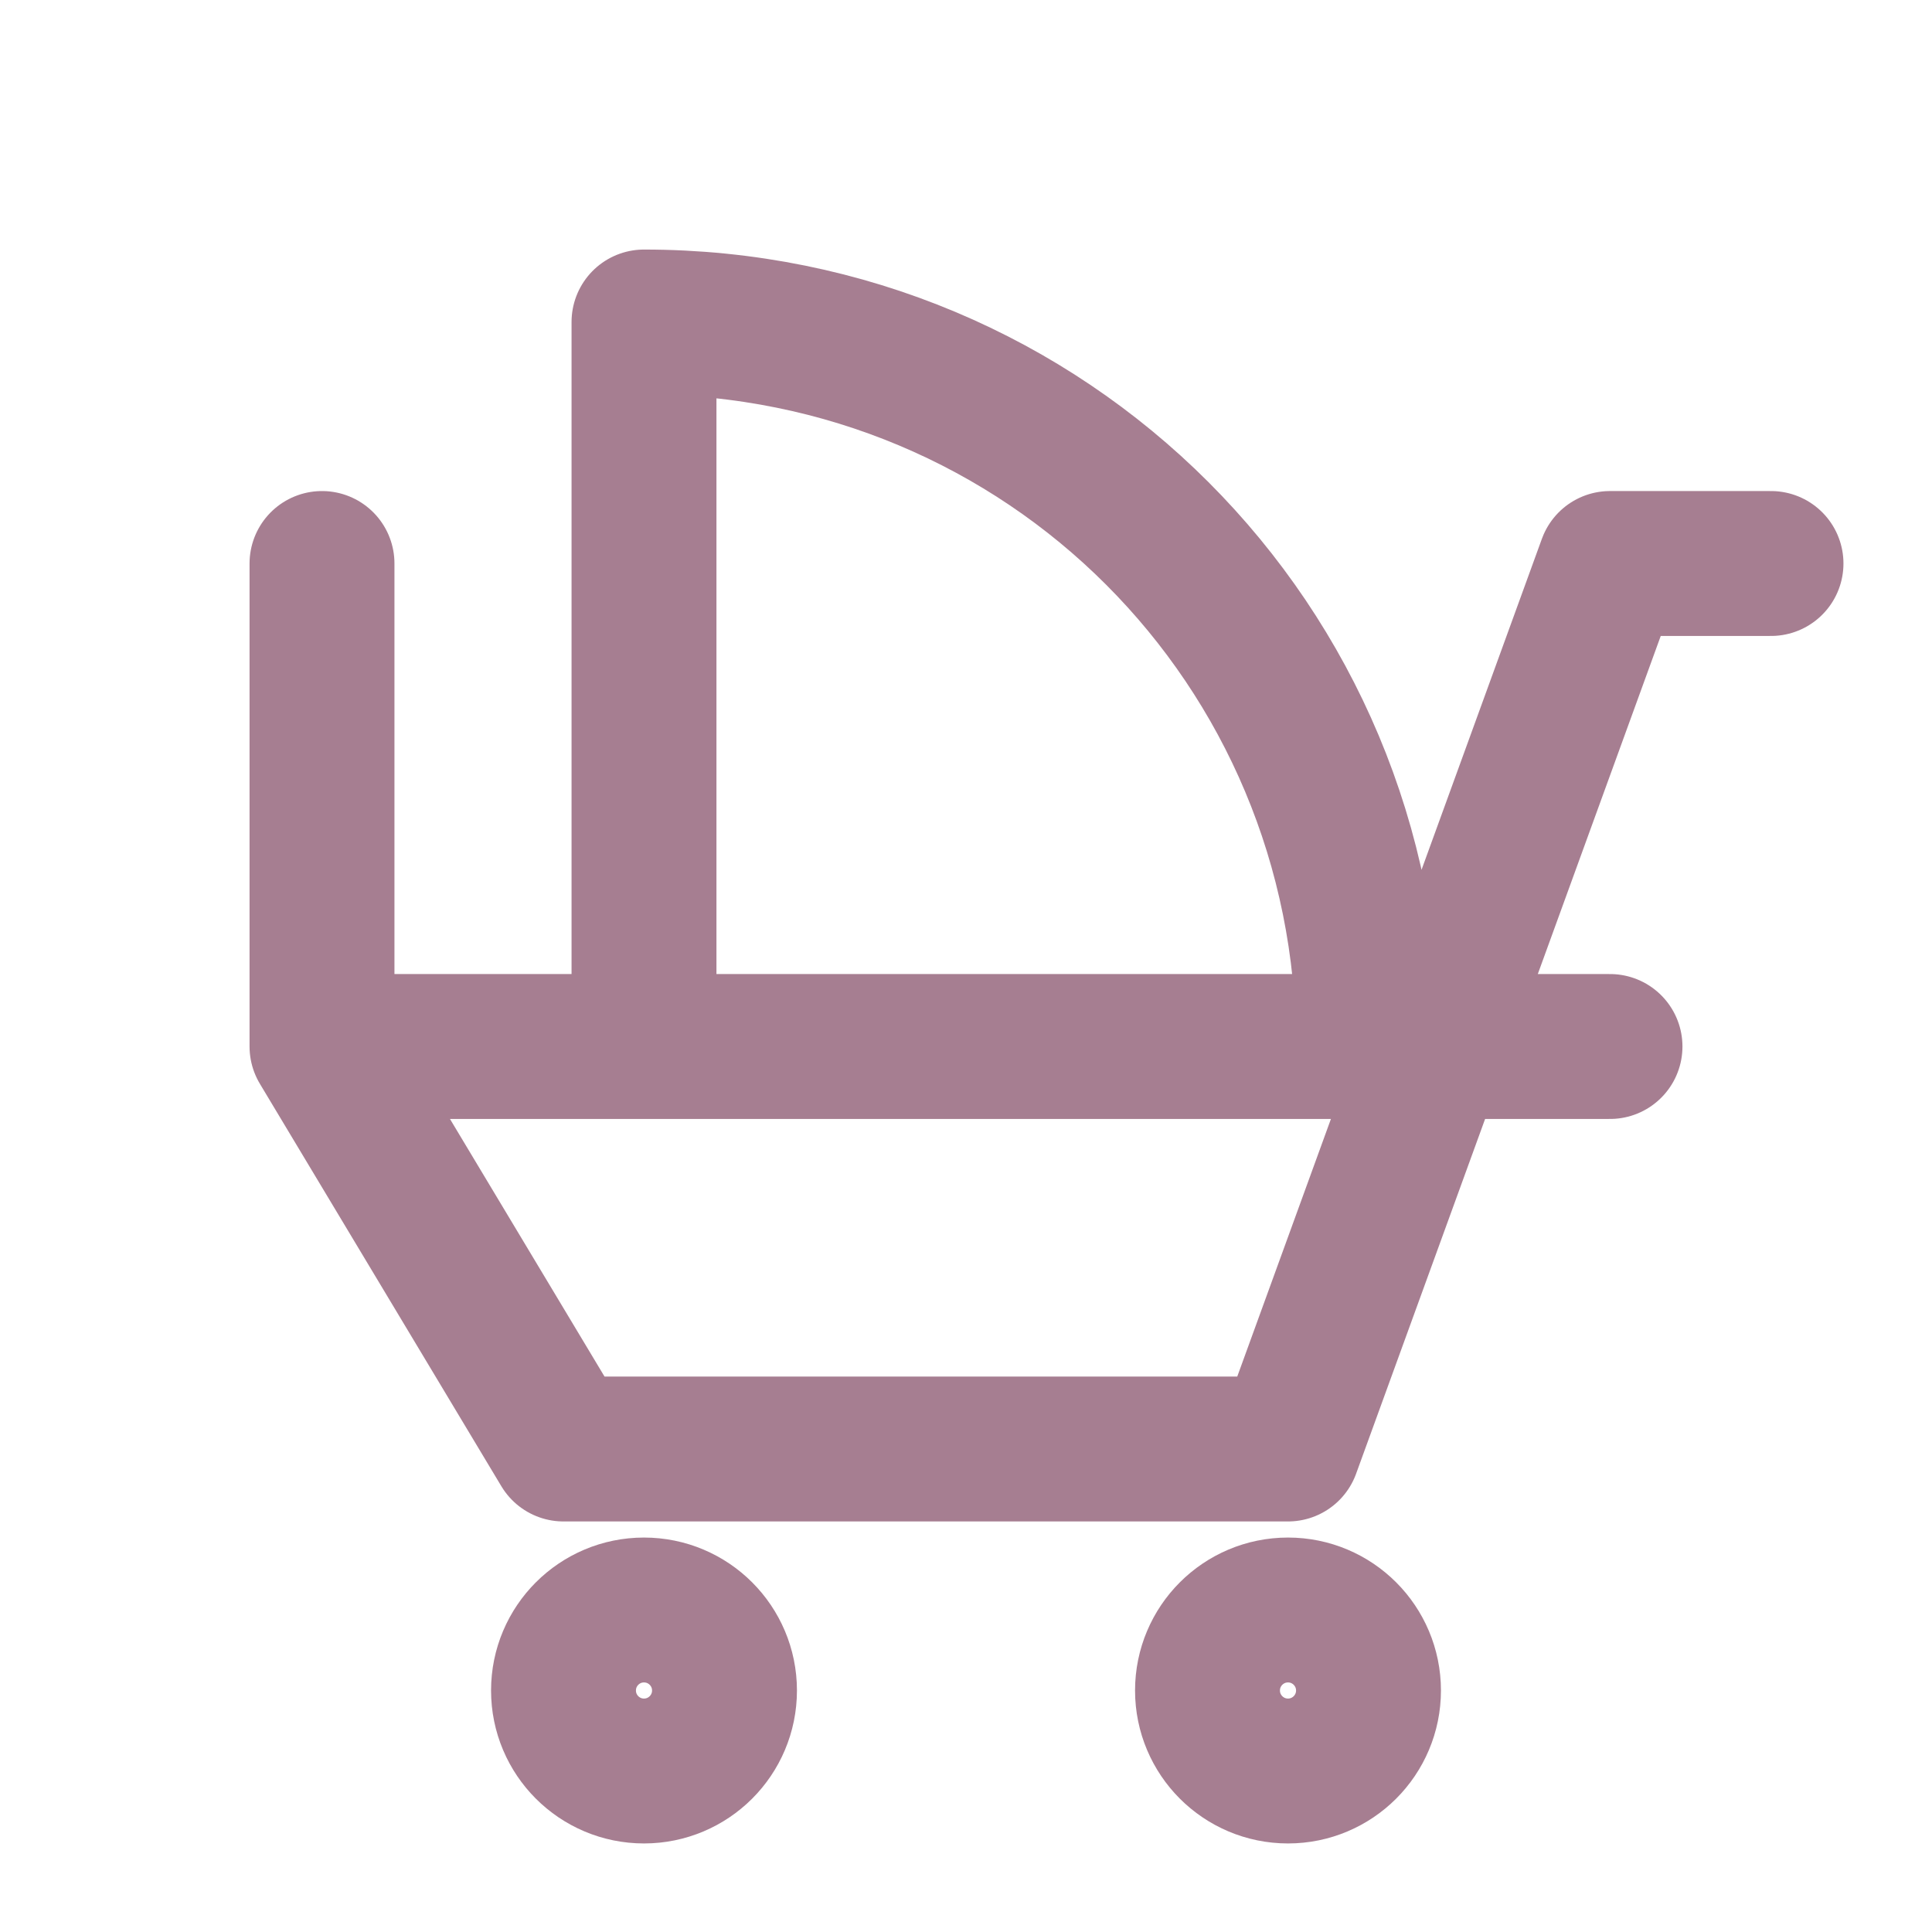
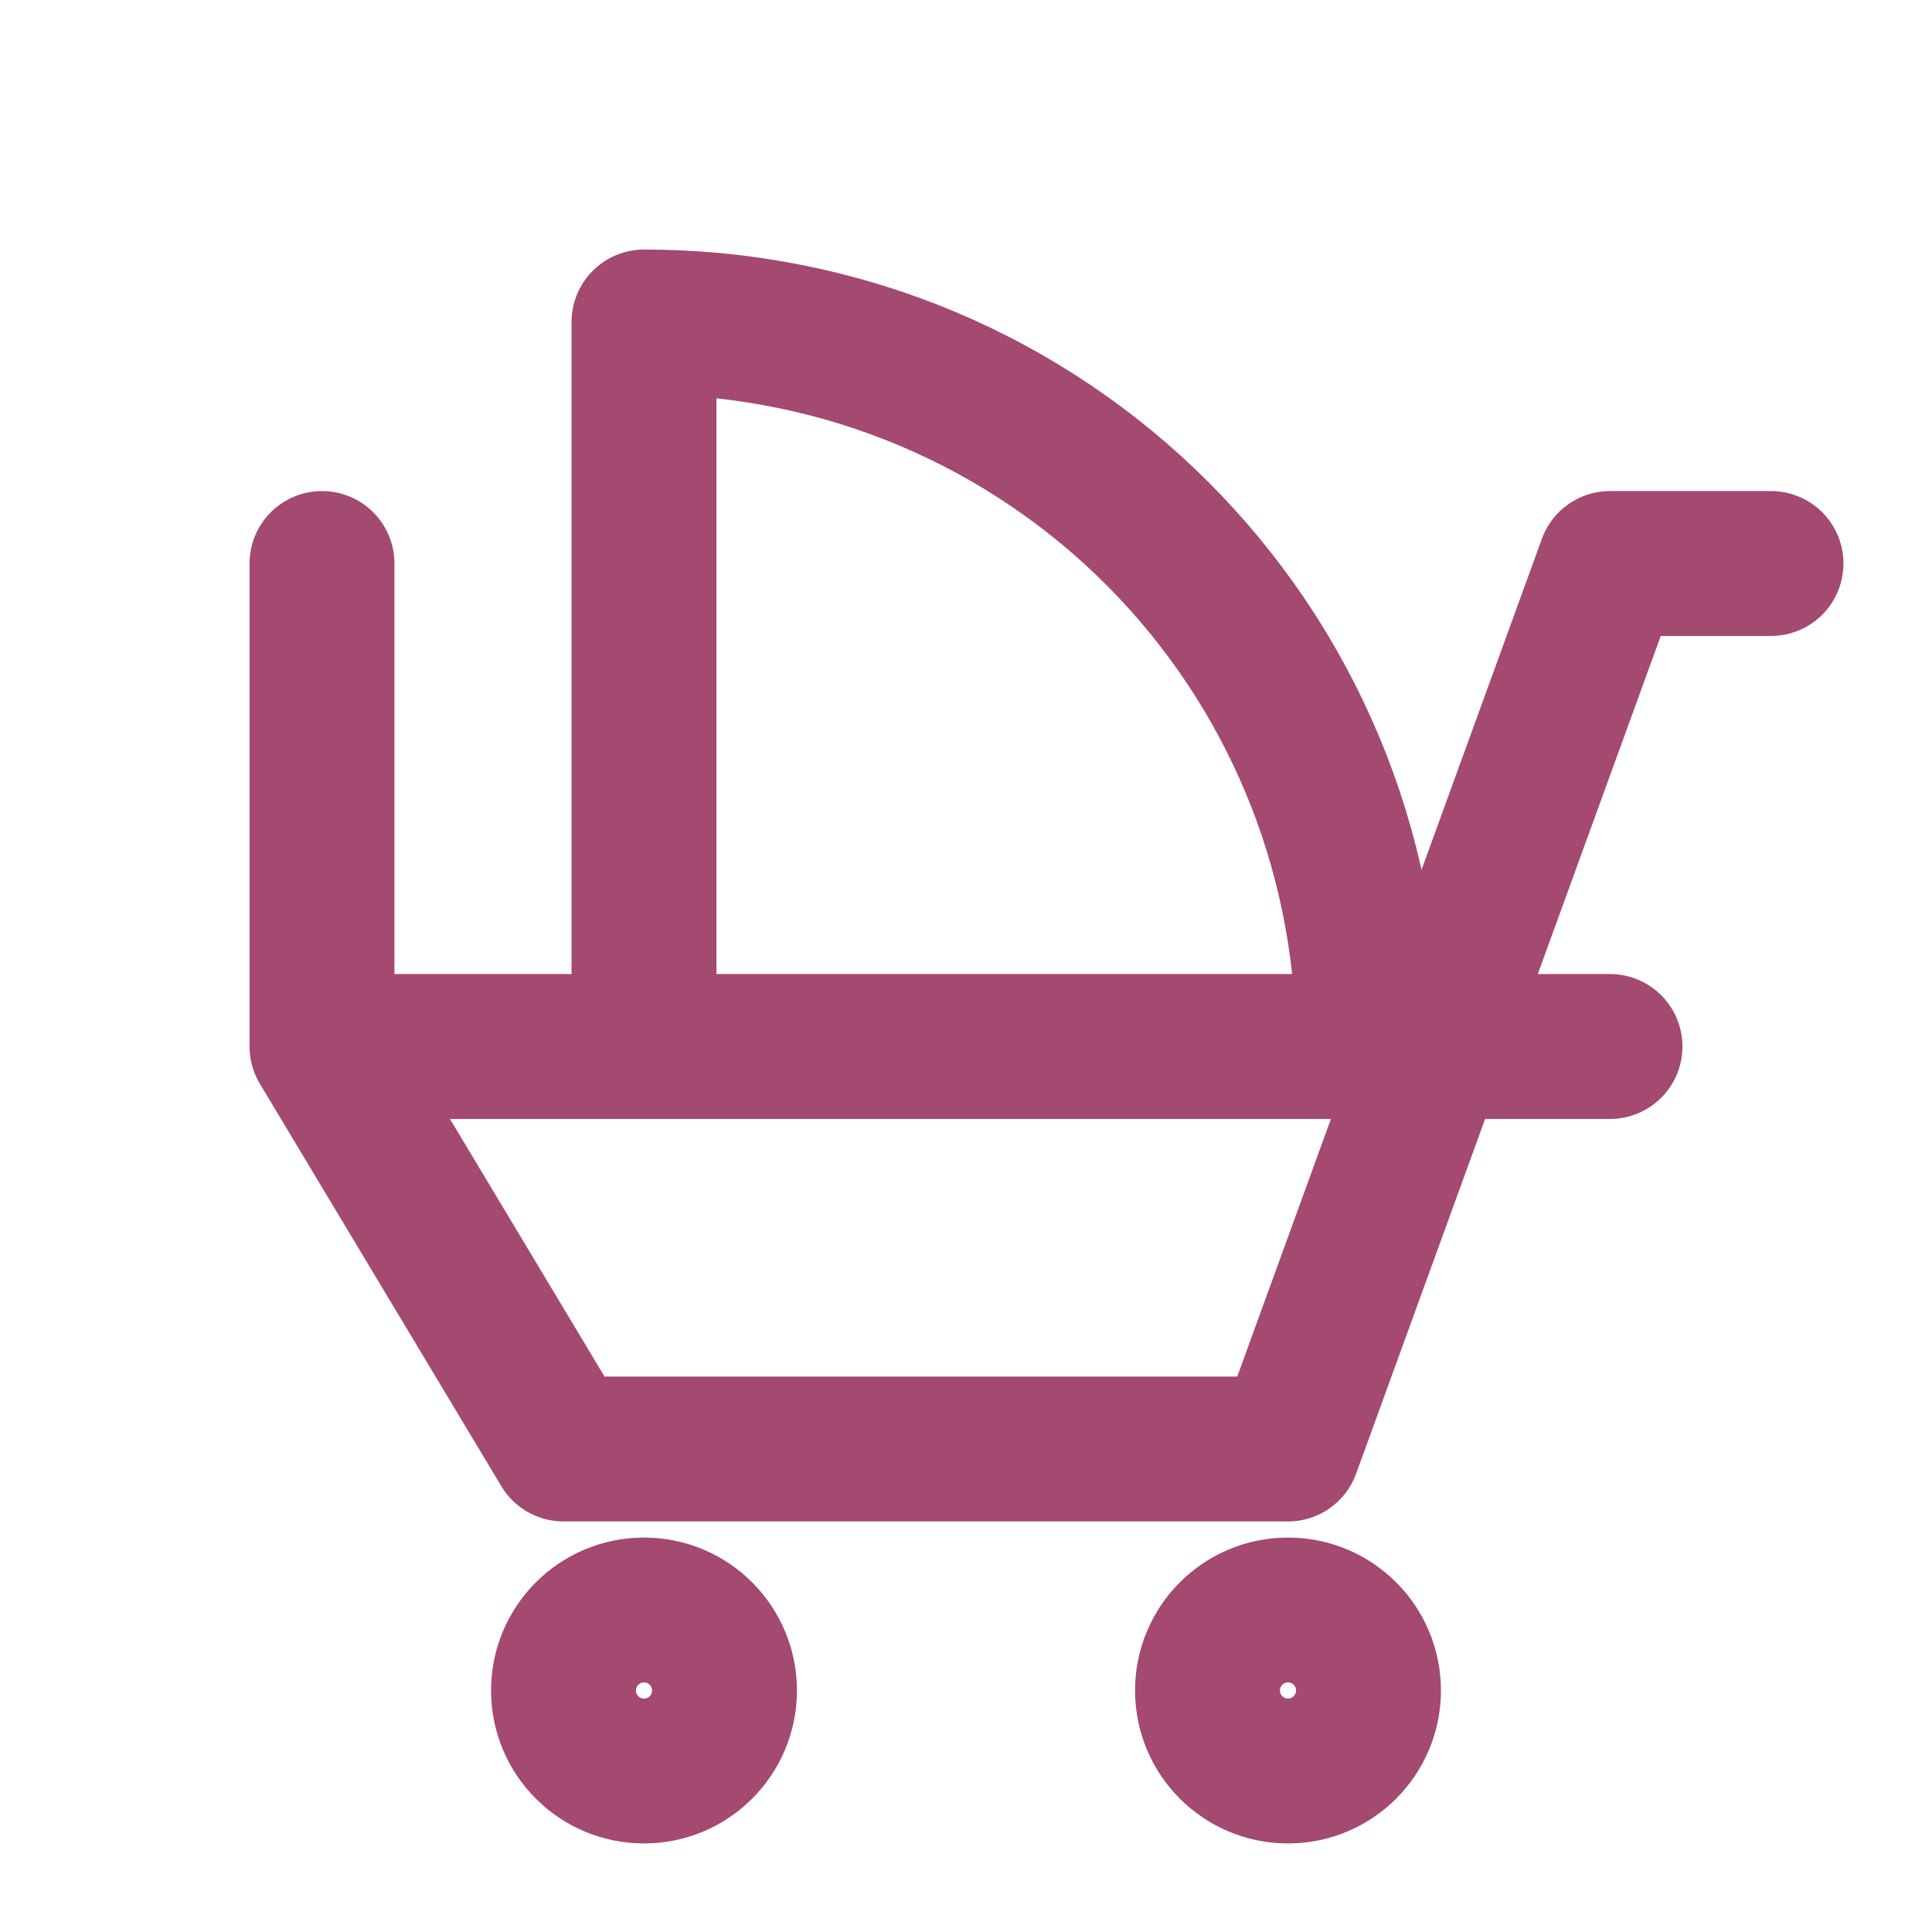
<svg xmlns="http://www.w3.org/2000/svg" width="48" height="48" viewBox="0 0 24 24">
-   <g fill="none" stroke="#A67E91" stroke-width="1.8" stroke-linecap="round" stroke-linejoin="round">
+   <g fill="none" stroke="#A44970" stroke-width="1.8" stroke-linecap="round" stroke-linejoin="round">
    <path d="M8 4c5 0 9 4 9 9H4V7M4 13l3 5h9l4-11h2M17 13h3M8 4v9" />
    <circle cx="8" cy="21" r="1" />
    <circle cx="16" cy="21" r="1" />
  </g>
</svg>
